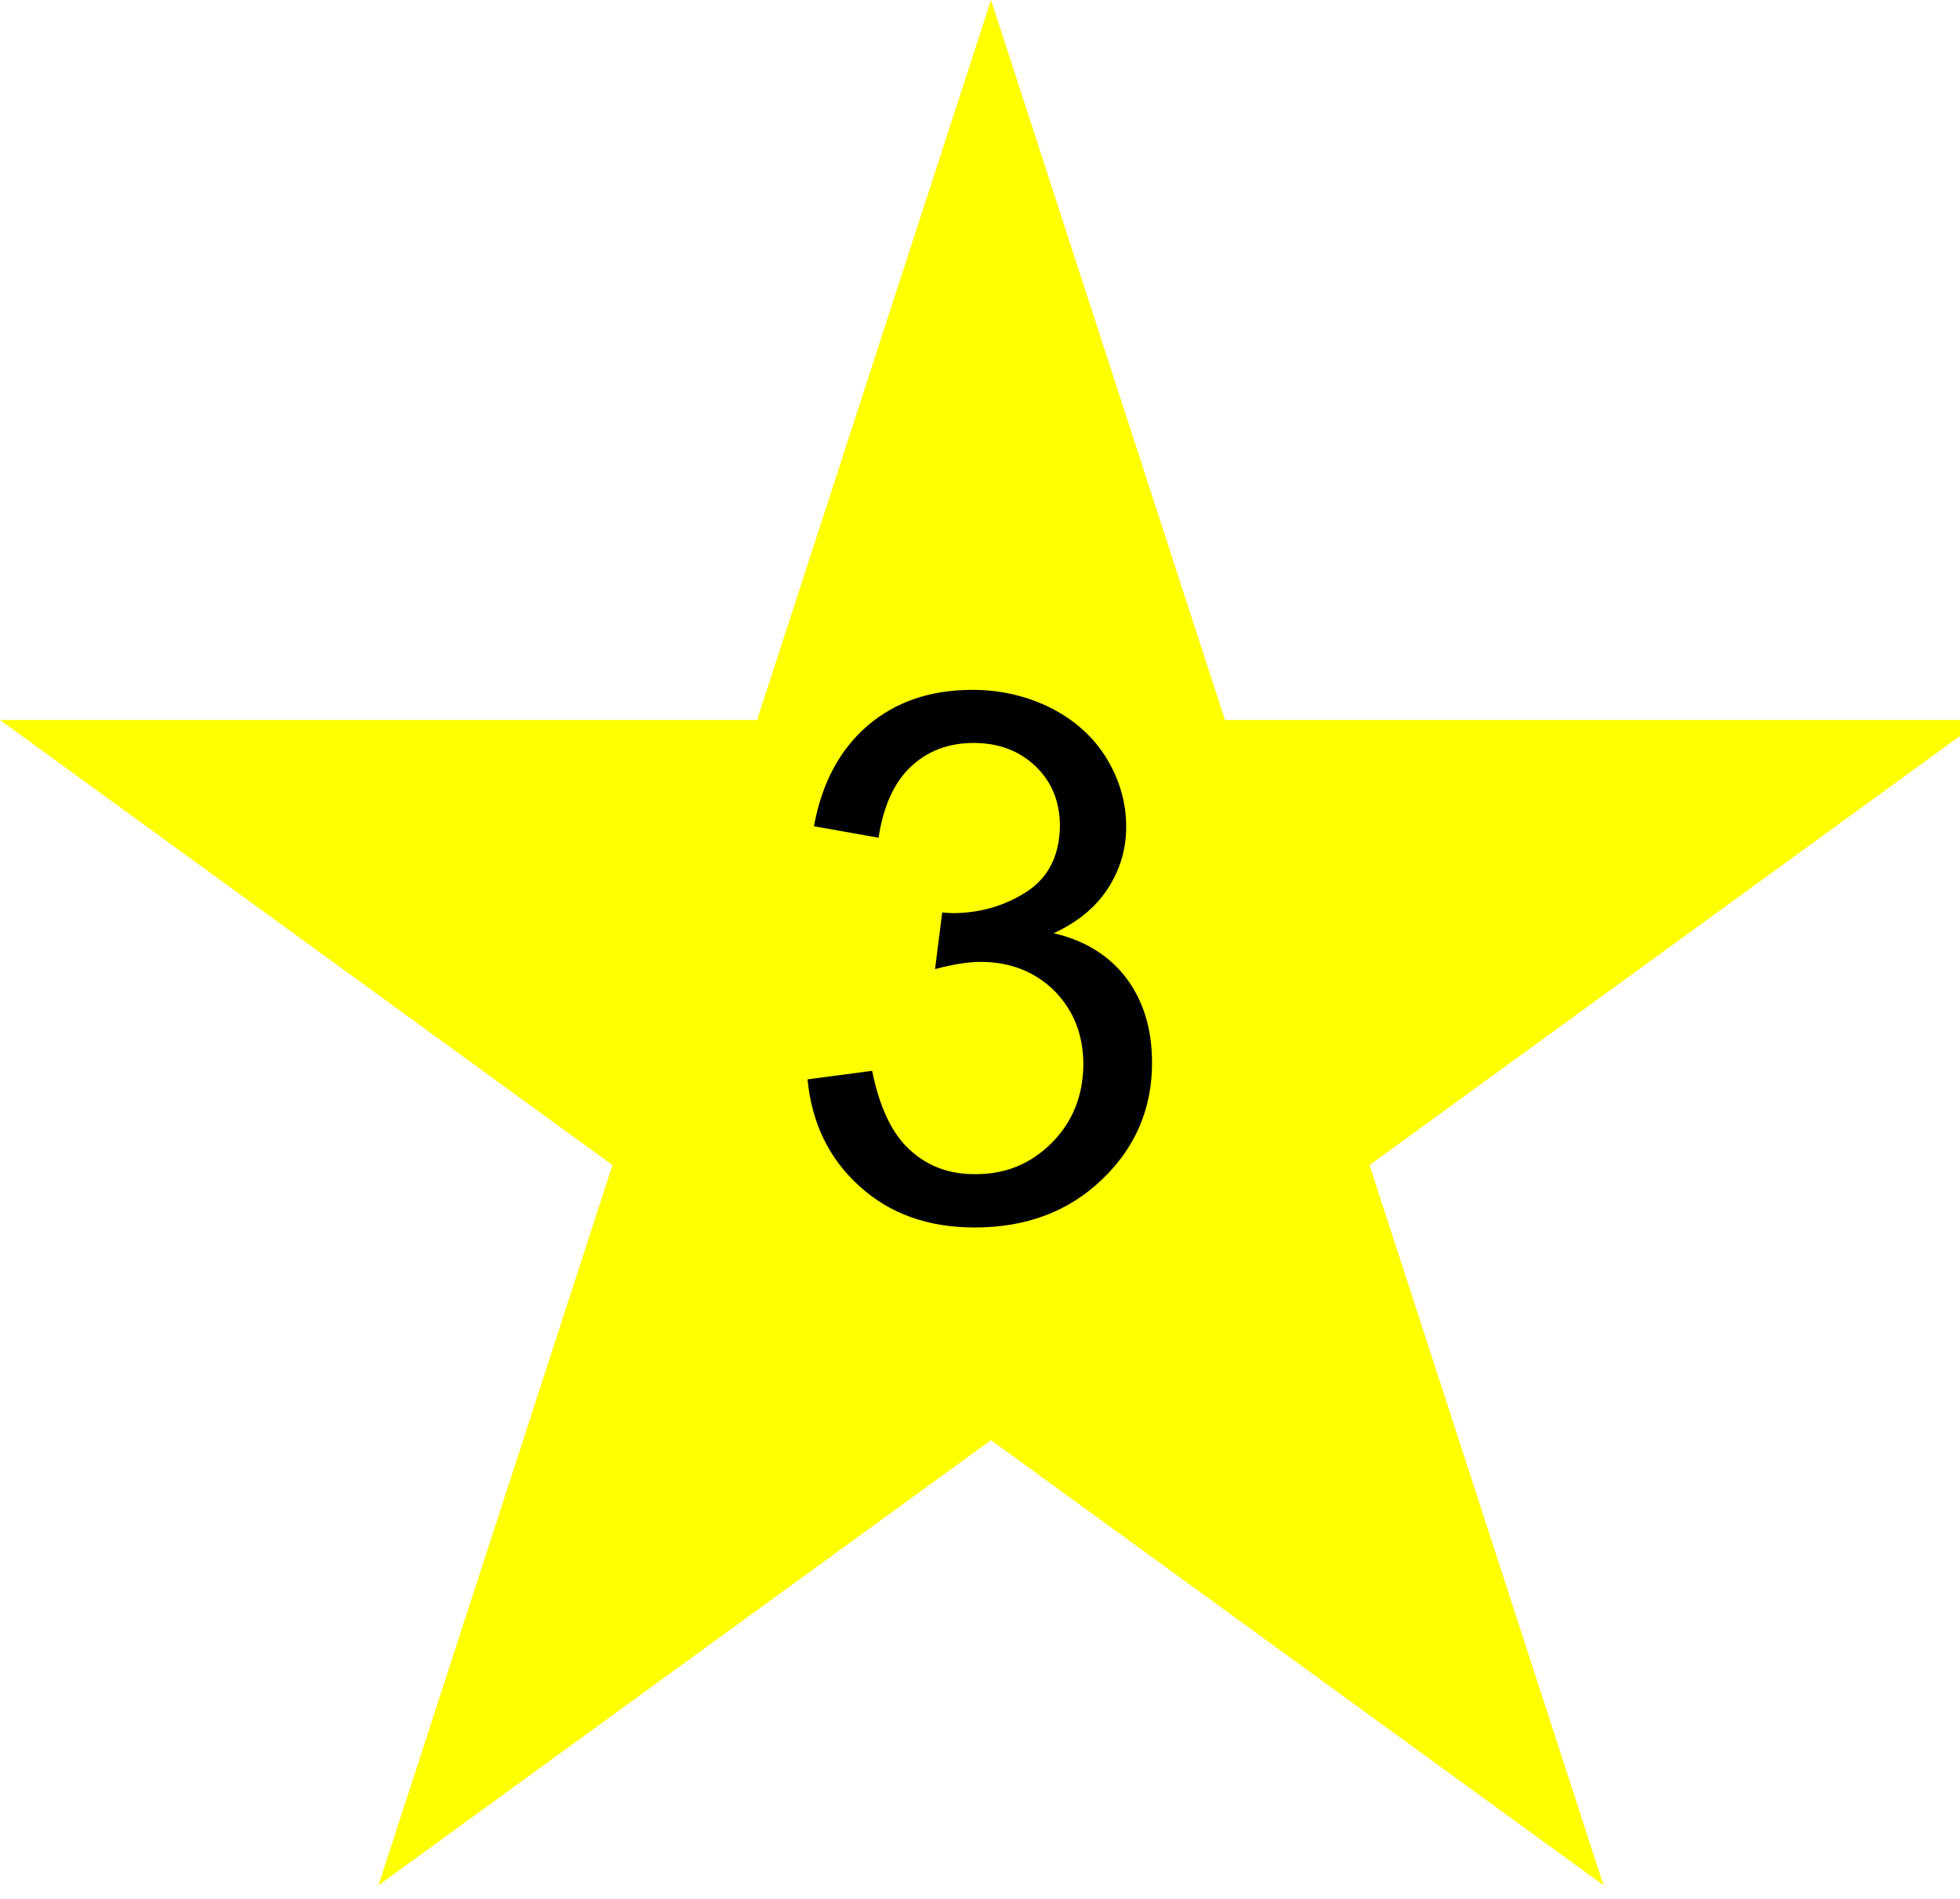
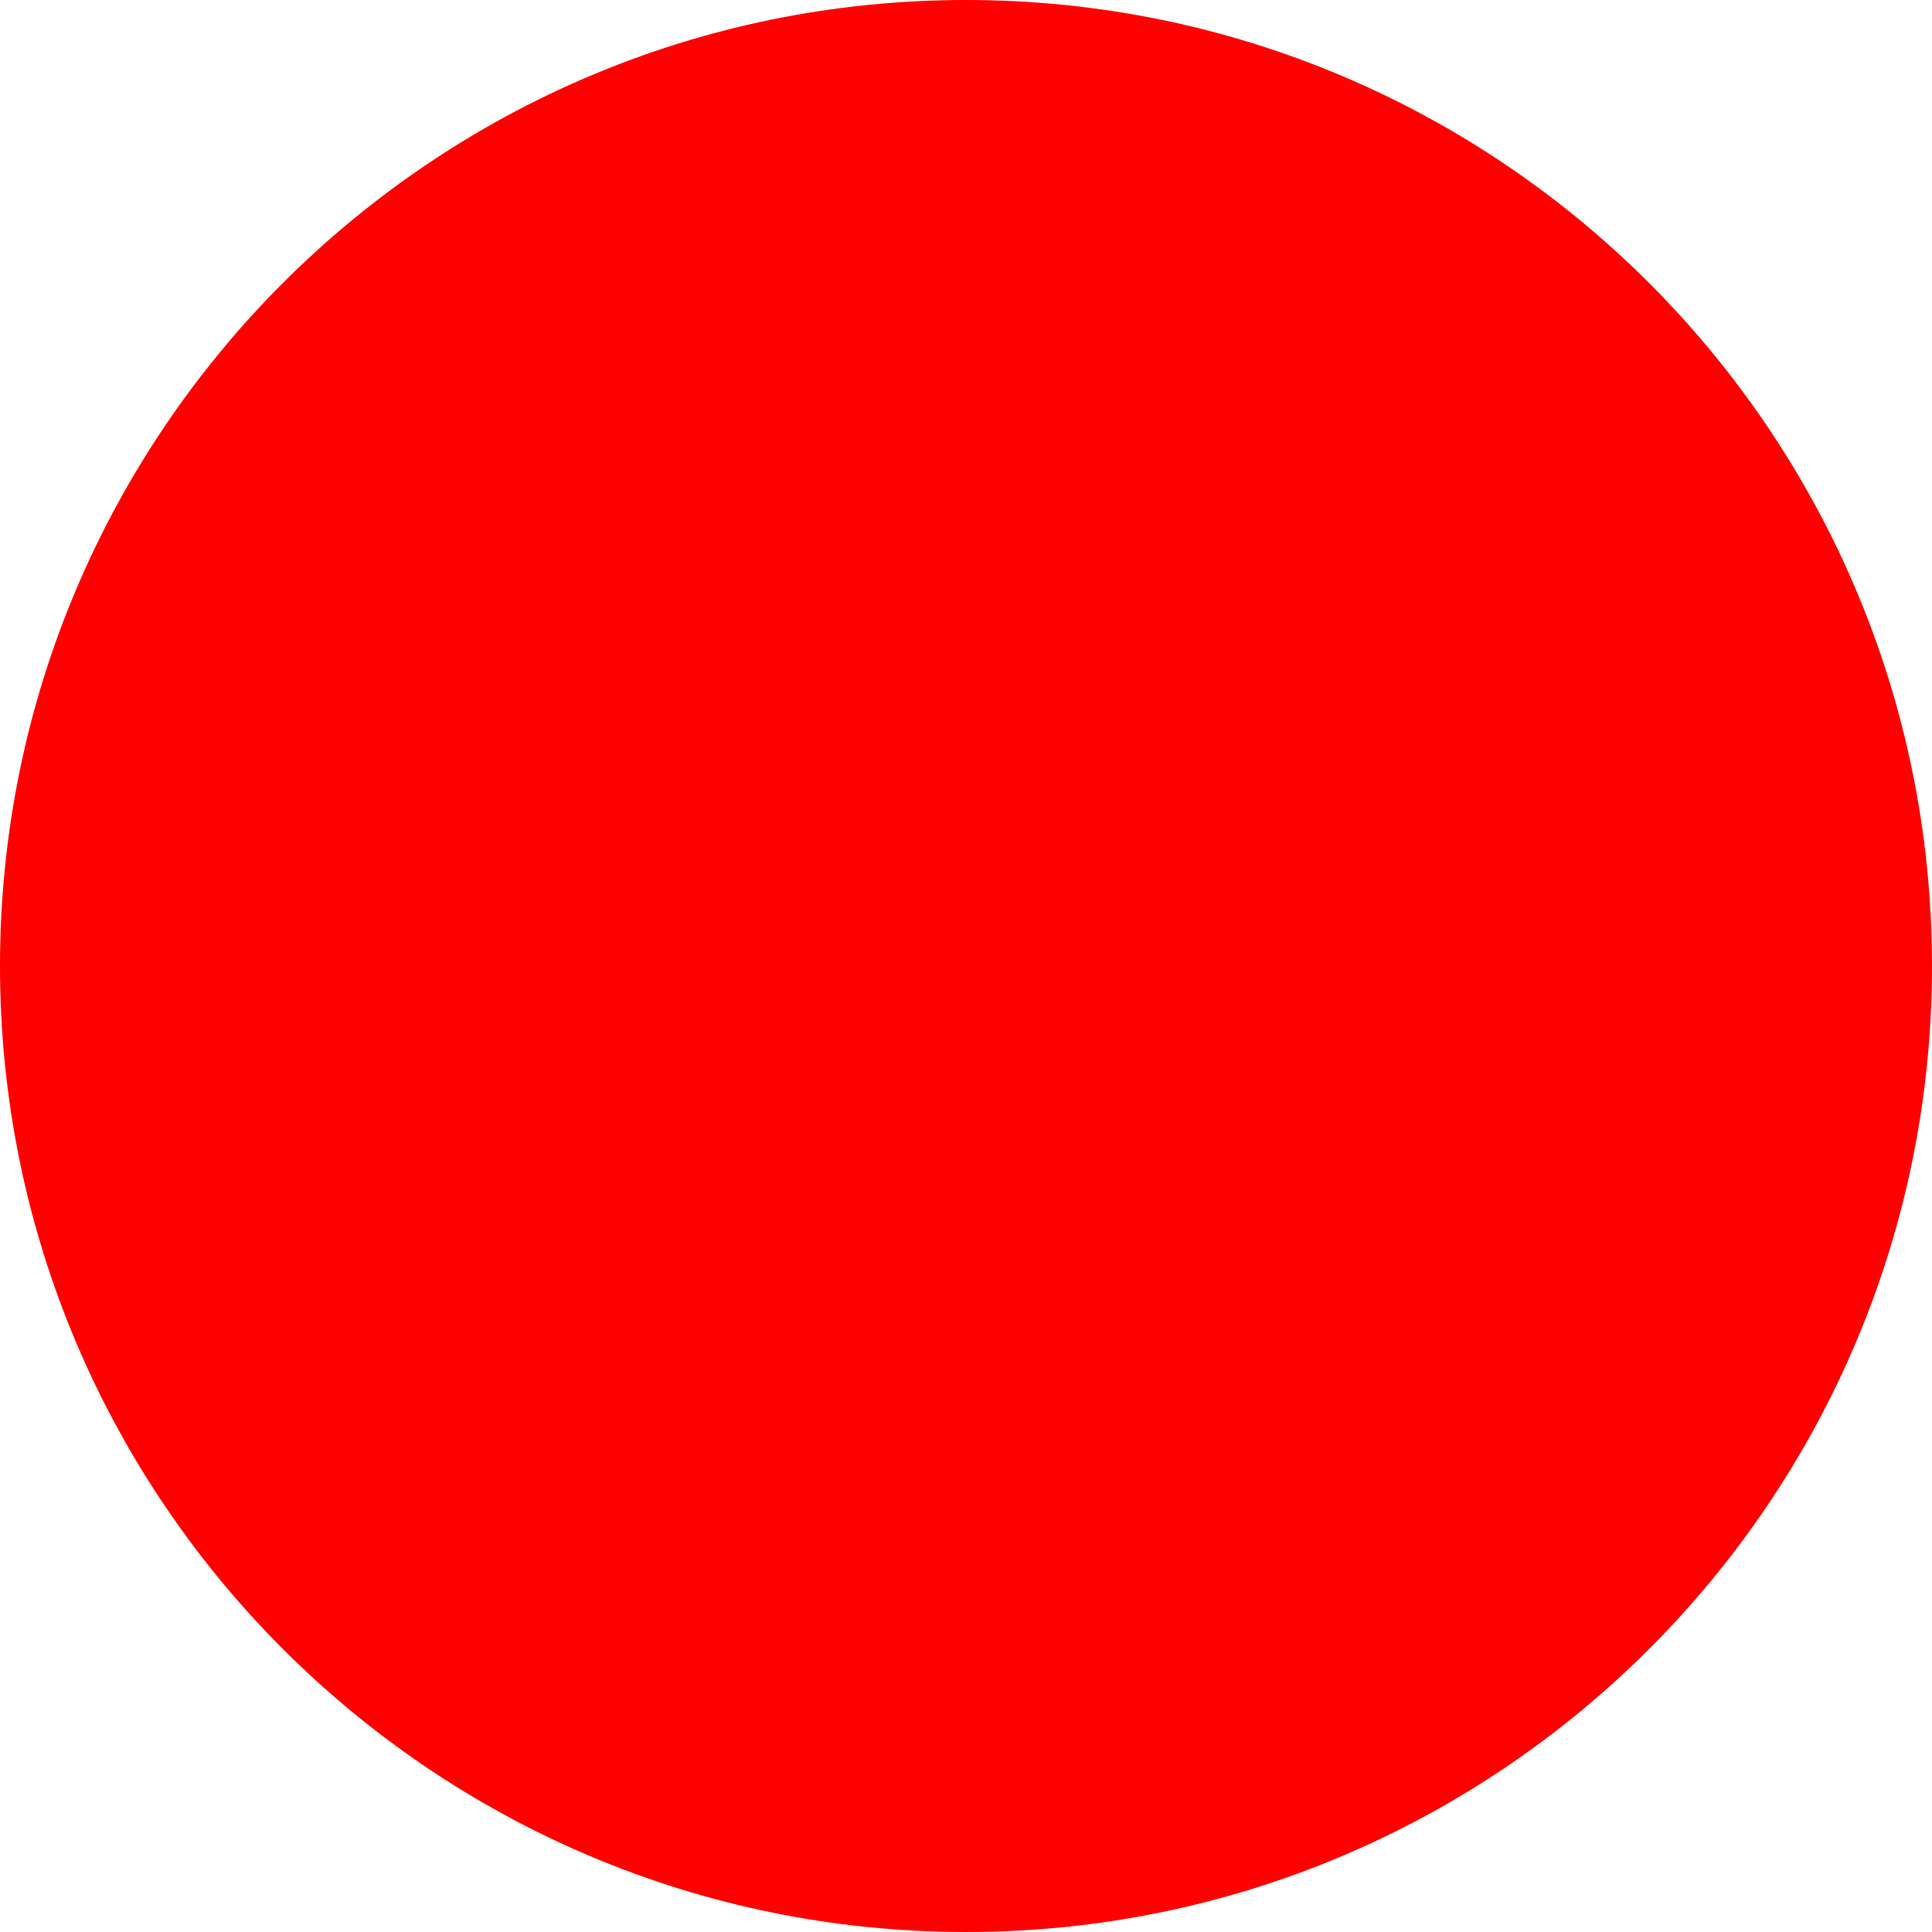
- <svg xmlns="http://www.w3.org/2000/svg" xmlns:xlink="http://www.w3.org/1999/xlink" width="32pt" height="31pt" viewBox="0 0 32 31" version="1.1">
-   <defs>
-     <g>
-       <symbol overflow="visible" id="glyph0-0">
-         <path style="stroke:none;" d="M 1.5 0 L 1.5 -7.5 L 7.5 -7.5 L 7.5 0 Z M 1.688 -0.188 L 7.312 -0.188 L 7.312 -7.312 L 1.688 -7.312 Z M 1.688 -0.188 " />
-       </symbol>
-       <symbol overflow="visible" id="glyph0-1">
-         <path style="stroke:none;" d="M 0.504 -2.266 L 1.559 -2.406 C 1.68 -1.809 1.883 -1.379 2.176 -1.113 C 2.465 -0.848 2.82 -0.715 3.242 -0.719 C 3.734 -0.715 4.152 -0.887 4.496 -1.234 C 4.832 -1.574 5.004 -2 5.008 -2.516 C 5.004 -2.996 4.848 -3.395 4.535 -3.711 C 4.219 -4.023 3.816 -4.184 3.328 -4.184 C 3.129 -4.184 2.879 -4.145 2.586 -4.066 L 2.703 -4.992 C 2.766 -4.984 2.824 -4.98 2.871 -4.98 C 3.32 -4.98 3.723 -5.098 4.086 -5.332 C 4.441 -5.566 4.621 -5.926 4.625 -6.414 C 4.621 -6.801 4.492 -7.121 4.23 -7.375 C 3.965 -7.629 3.625 -7.758 3.219 -7.758 C 2.805 -7.758 2.465 -7.629 2.191 -7.371 C 1.918 -7.113 1.742 -6.727 1.664 -6.211 L 0.609 -6.398 C 0.738 -7.105 1.031 -7.652 1.488 -8.043 C 1.941 -8.43 2.508 -8.625 3.195 -8.625 C 3.66 -8.625 4.094 -8.523 4.488 -8.324 C 4.879 -8.121 5.18 -7.848 5.391 -7.5 C 5.602 -7.148 5.707 -6.777 5.707 -6.391 C 5.707 -6.02 5.605 -5.684 5.406 -5.379 C 5.207 -5.074 4.914 -4.832 4.523 -4.652 C 5.031 -4.535 5.426 -4.289 5.707 -3.922 C 5.988 -3.547 6.129 -3.086 6.129 -2.539 C 6.129 -1.785 5.855 -1.148 5.309 -0.629 C 4.762 -0.105 4.07 0.152 3.234 0.152 C 2.477 0.152 1.848 -0.07 1.355 -0.52 C 0.855 -0.969 0.574 -1.551 0.504 -2.266 Z M 0.504 -2.266 " />
-       </symbol>
-     </g>
-   </defs>
-   <g id="surface2935712">
-     <path style=" stroke:none;fill-rule:nonzero;fill:rgb(100%,100%,0%);fill-opacity:1;" d="M 6.18 30.777 C 6.18 30.777 32.359 11.754 32.359 11.754 C 32.359 11.754 0 11.754 0 11.754 C 0 11.754 26.18 30.777 26.18 30.777 C 26.18 30.777 16.18 0 16.18 0 C 16.18 0 6.18 30.777 6.18 30.777 Z M 6.18 30.777 " />
-     <g style="fill:rgb(0%,0%,0%);fill-opacity:1;">
-       <use xlink:href="#glyph0-1" x="12.68" y="19.887" />
-     </g>
+ <svg xmlns="http://www.w3.org/2000/svg" width="100pt" height="100pt" viewBox="0 0 100 100" version="1.1">
+   <g id="surface88">
+     <path style=" stroke:none;fill-rule:evenodd;fill:rgb(100%,0%,0%);fill-opacity:1;" d="M 100 50 C 100 77.613 77.613 100 50 100 C 22.387 100 0 77.613 0 50 C 0 22.387 22.387 0 50 0 C 77.613 0 100 22.387 100 50 Z M 100 50 " />
  </g>
</svg>
